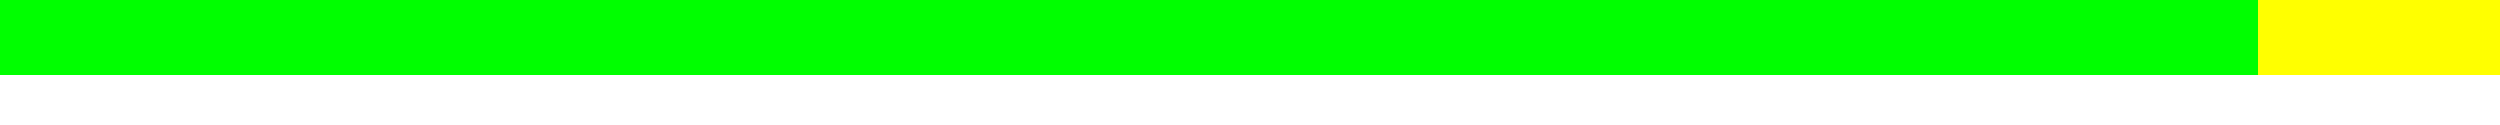
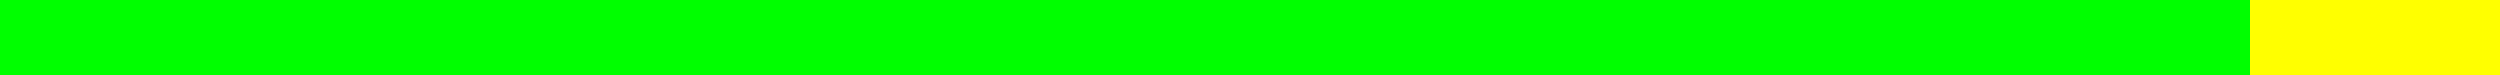
- <svg xmlns="http://www.w3.org/2000/svg" version="1.1" width="100" height="5">
-   <defs>
-     <linearGradient id="vumeterGrad" x1="0%" y1="0%" x2="100%" y2="0%">
-       <stop offset="0%" style="stop-color:rgb(0,255,0);stop-opacity:1" />
-       <stop offset="90%" style="stop-color:rgb(0,255,0);stop-opacity:1" />
-       <stop offset="90%" style="stop-color:rgb(255,255,0);stop-opacity:1" />
-       <stop offset="100%" style="stop-color:rgb(255,255,0);stop-opacity:1" />
+ <svg xmlns="http://www.w3.org/2000/svg" version="1.1" width="100" height="3" id="svg2">
+   <defs id="defs4">
+     <linearGradient id="vumeterGrad" x1="0" y1="0" x2="17.321" y2="0" gradientTransform="scale(5.773503,0.1732051)" gradientUnits="userSpaceOnUse">
+       <stop offset="0%" style="stop-color:rgb(0,255,0);stop-opacity:1" id="stop7" />
+       <stop offset="90%" style="stop-color:rgb(0,255,0);stop-opacity:1" id="stop9" />
+       <stop offset="90%" style="stop-color:rgb(255,255,0);stop-opacity:1" id="stop11" />
+       <stop offset="100%" style="stop-color:rgb(255,255,0);stop-opacity:1" id="stop13" />
    </linearGradient>
  </defs>
-   <rect width="100" height="3" fill="url(#vumeterGrad)" />
+   <rect width="100" height="3" id="rect15" x="0" y="0" style="fill:url(#vumeterGrad)" />
</svg>
